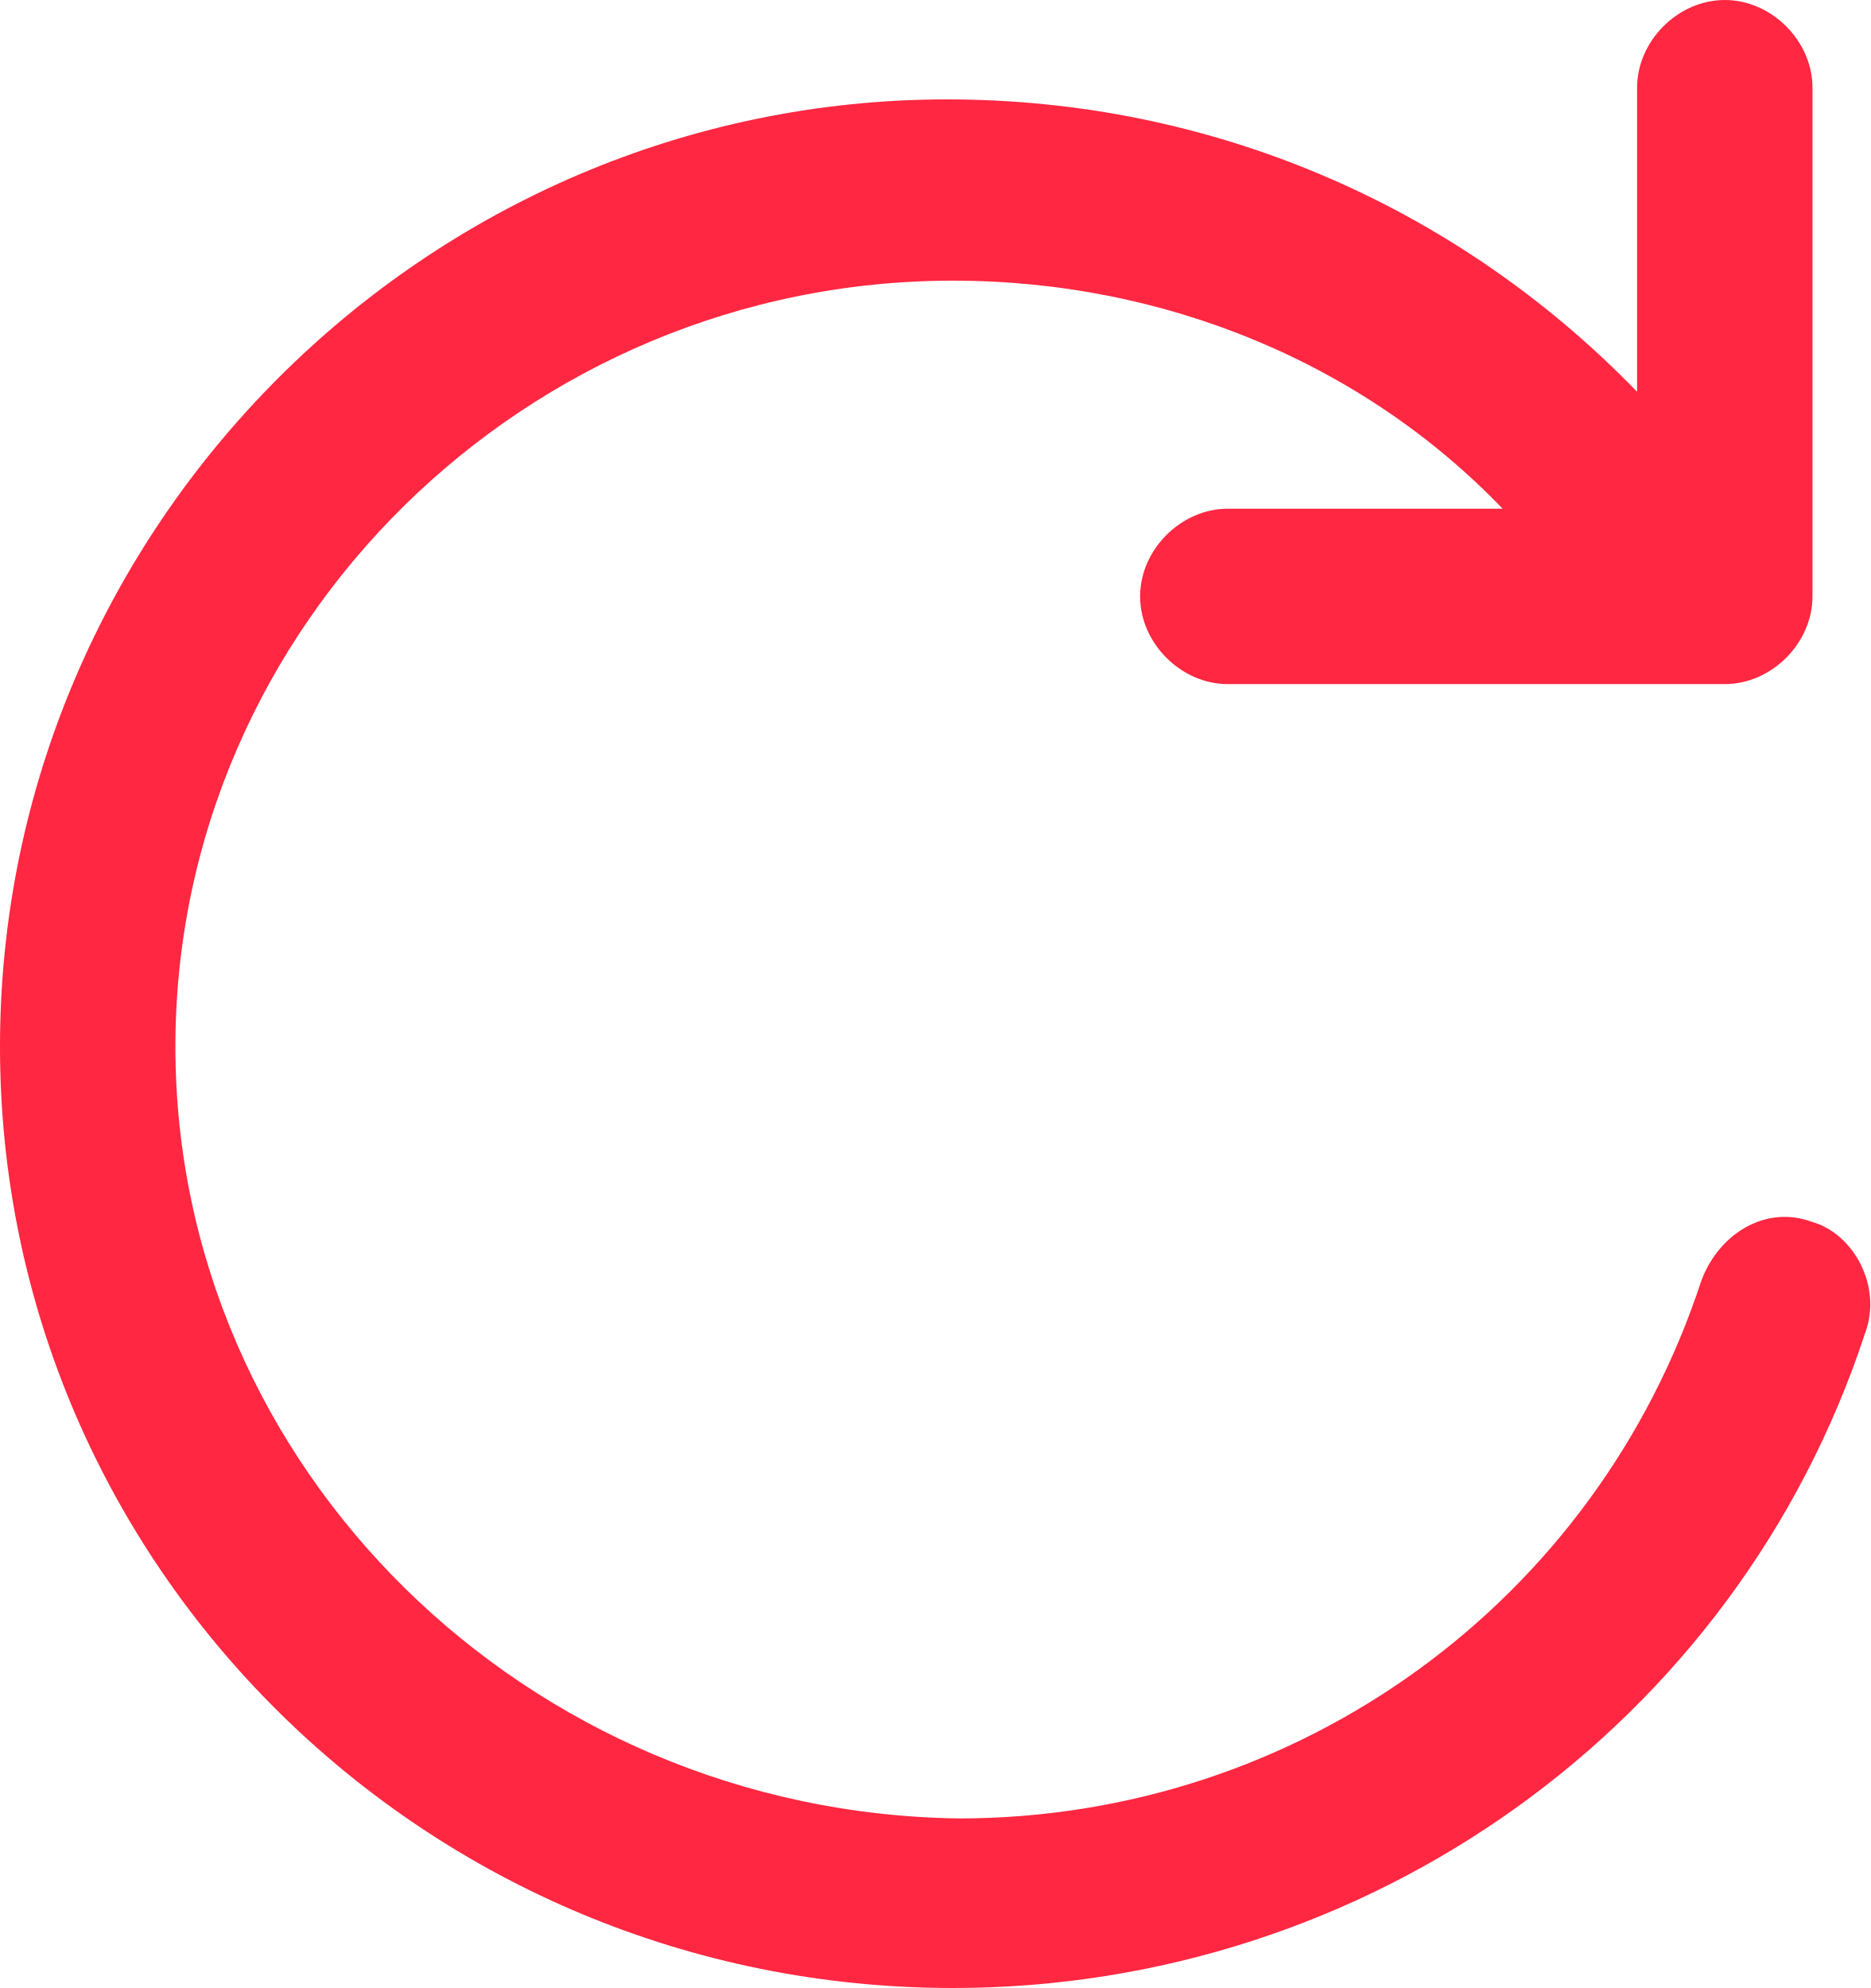
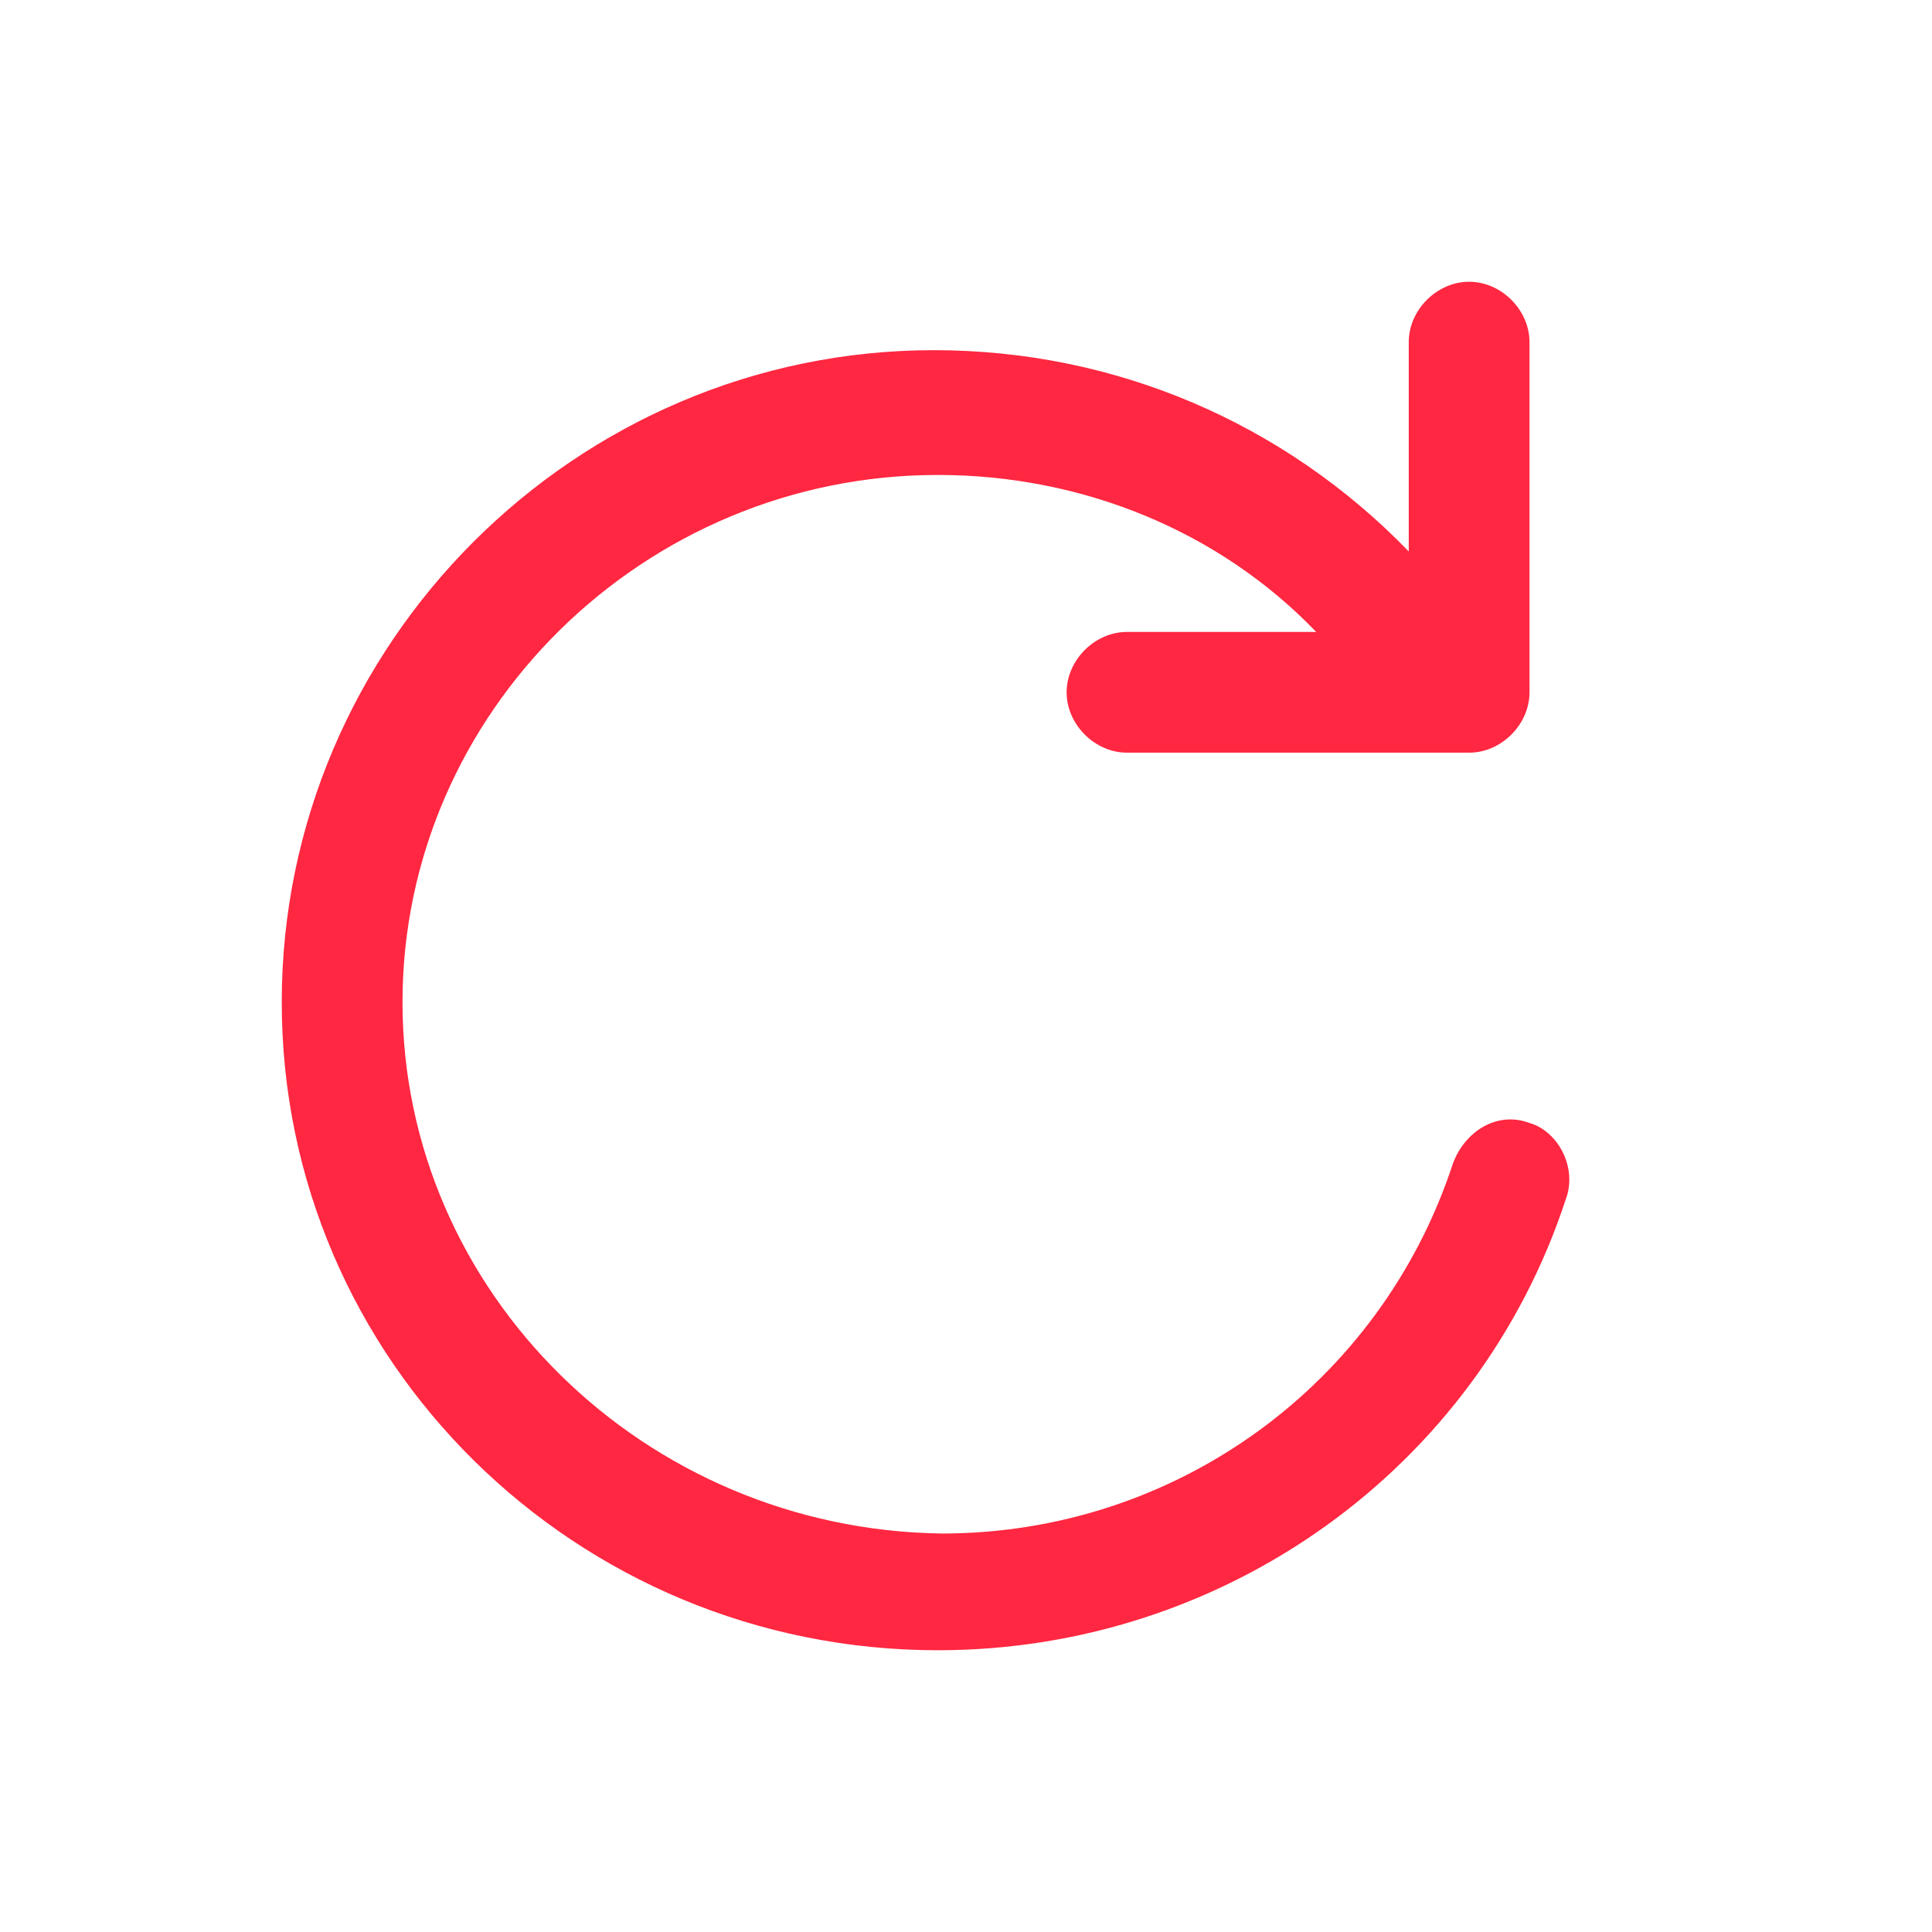
- <svg xmlns="http://www.w3.org/2000/svg" width="32" height="34" viewBox="0 0 32 34">
-   <path fill="#FF2741" fill-rule="evenodd" d="M31,20.9 C30.2,20.6 29.4,21.1 29.1,21.9 C27.3,27.4 22.2,31.1 16.4,31.1 C9,31 3,25.1 3,17.9 C3,10.7 9,4.8 16.3,4.8 C19.9,4.8 23.3,6.2 25.7,8.7 L21,8.7 C20.2,8.7 19.5,9.4 19.5,10.2 C19.5,11 20.2,11.7 21,11.7 L29.5,11.7 C30.3,11.7 31,11 31,10.2 L31,1.5 C31,0.7 30.3,0 29.5,0 C28.7,0 28,0.7 28,1.5 L28,6.7 C24.9,3.5 20.7,1.7 16.2,1.7 C7.3,1.7 0,9 0,17.9 C0,26.8 7.3,34 16.3,34 C23.4,34 29.7,29.5 31.9,22.8 C32.2,22 31.7,21.1 31,20.9 Z" />
+ <svg xmlns="http://www.w3.org/2000/svg" xmlns:xlink="http://www.w3.org/1999/xlink" width="48" height="48" viewBox="0 0 48 48">
+   <defs>
+     <path id="刷新-a" d="M38,27.9 C37.2,27.6 36.4,28.1 36.1,28.9 C34.3,34.4 29.2,38.1 23.4,38.1 C16,38 10,32.1 10,24.9 C10,17.7 16,11.8 23.3,11.8 C26.9,11.8 30.3,13.2 32.7,15.7 L28,15.7 C27.2,15.7 26.5,16.4 26.5,17.2 C26.5,18 27.2,18.7 28,18.7 L36.5,18.7 C37.3,18.7 38,18 38,17.2 L38,8.5 C38,7.7 37.3,7 36.5,7 C35.7,7 35,7.7 35,8.5 L35,13.7 C31.9,10.5 27.7,8.7 23.2,8.7 C14.3,8.7 7,16 7,24.9 C7,33.8 14.3,41 23.3,41 C30.4,41 36.7,36.5 38.9,29.8 C39.2,29 38.7,28.1 38,27.9 Z" />
+   </defs>
+   <use fill="#FF2741" fill-rule="evenodd" xlink:href="#刷新-a" />
</svg>
